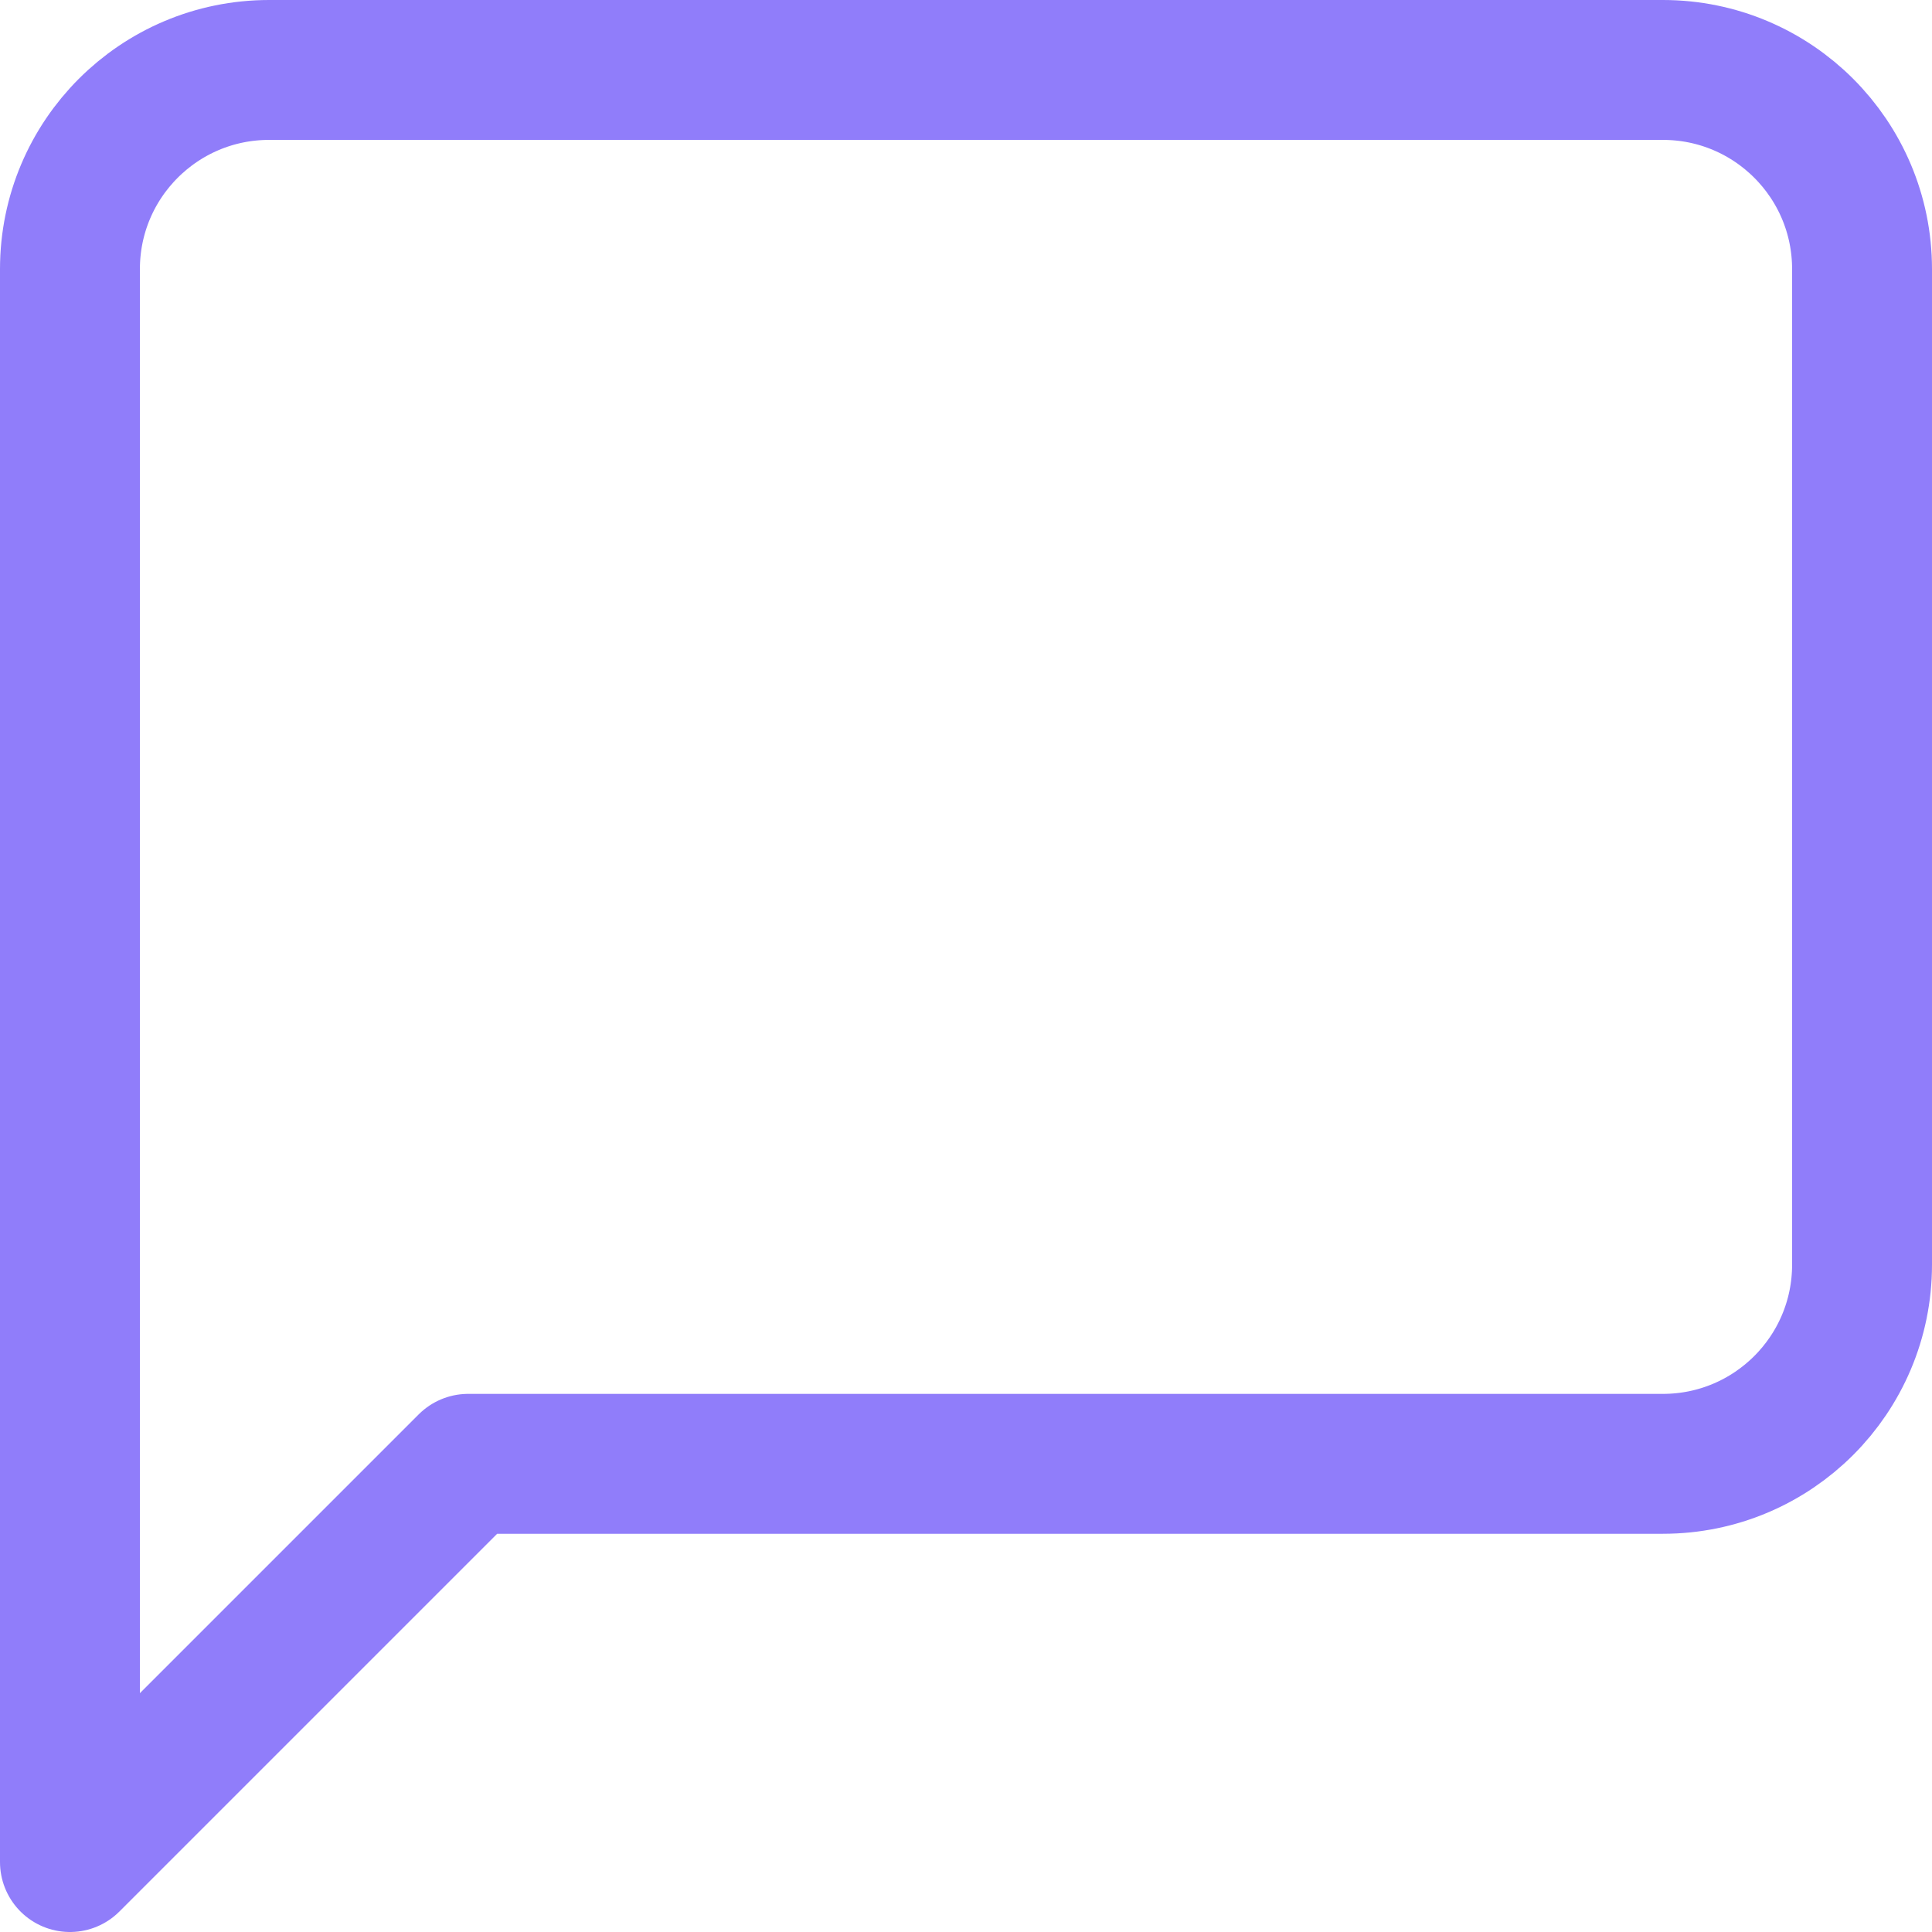
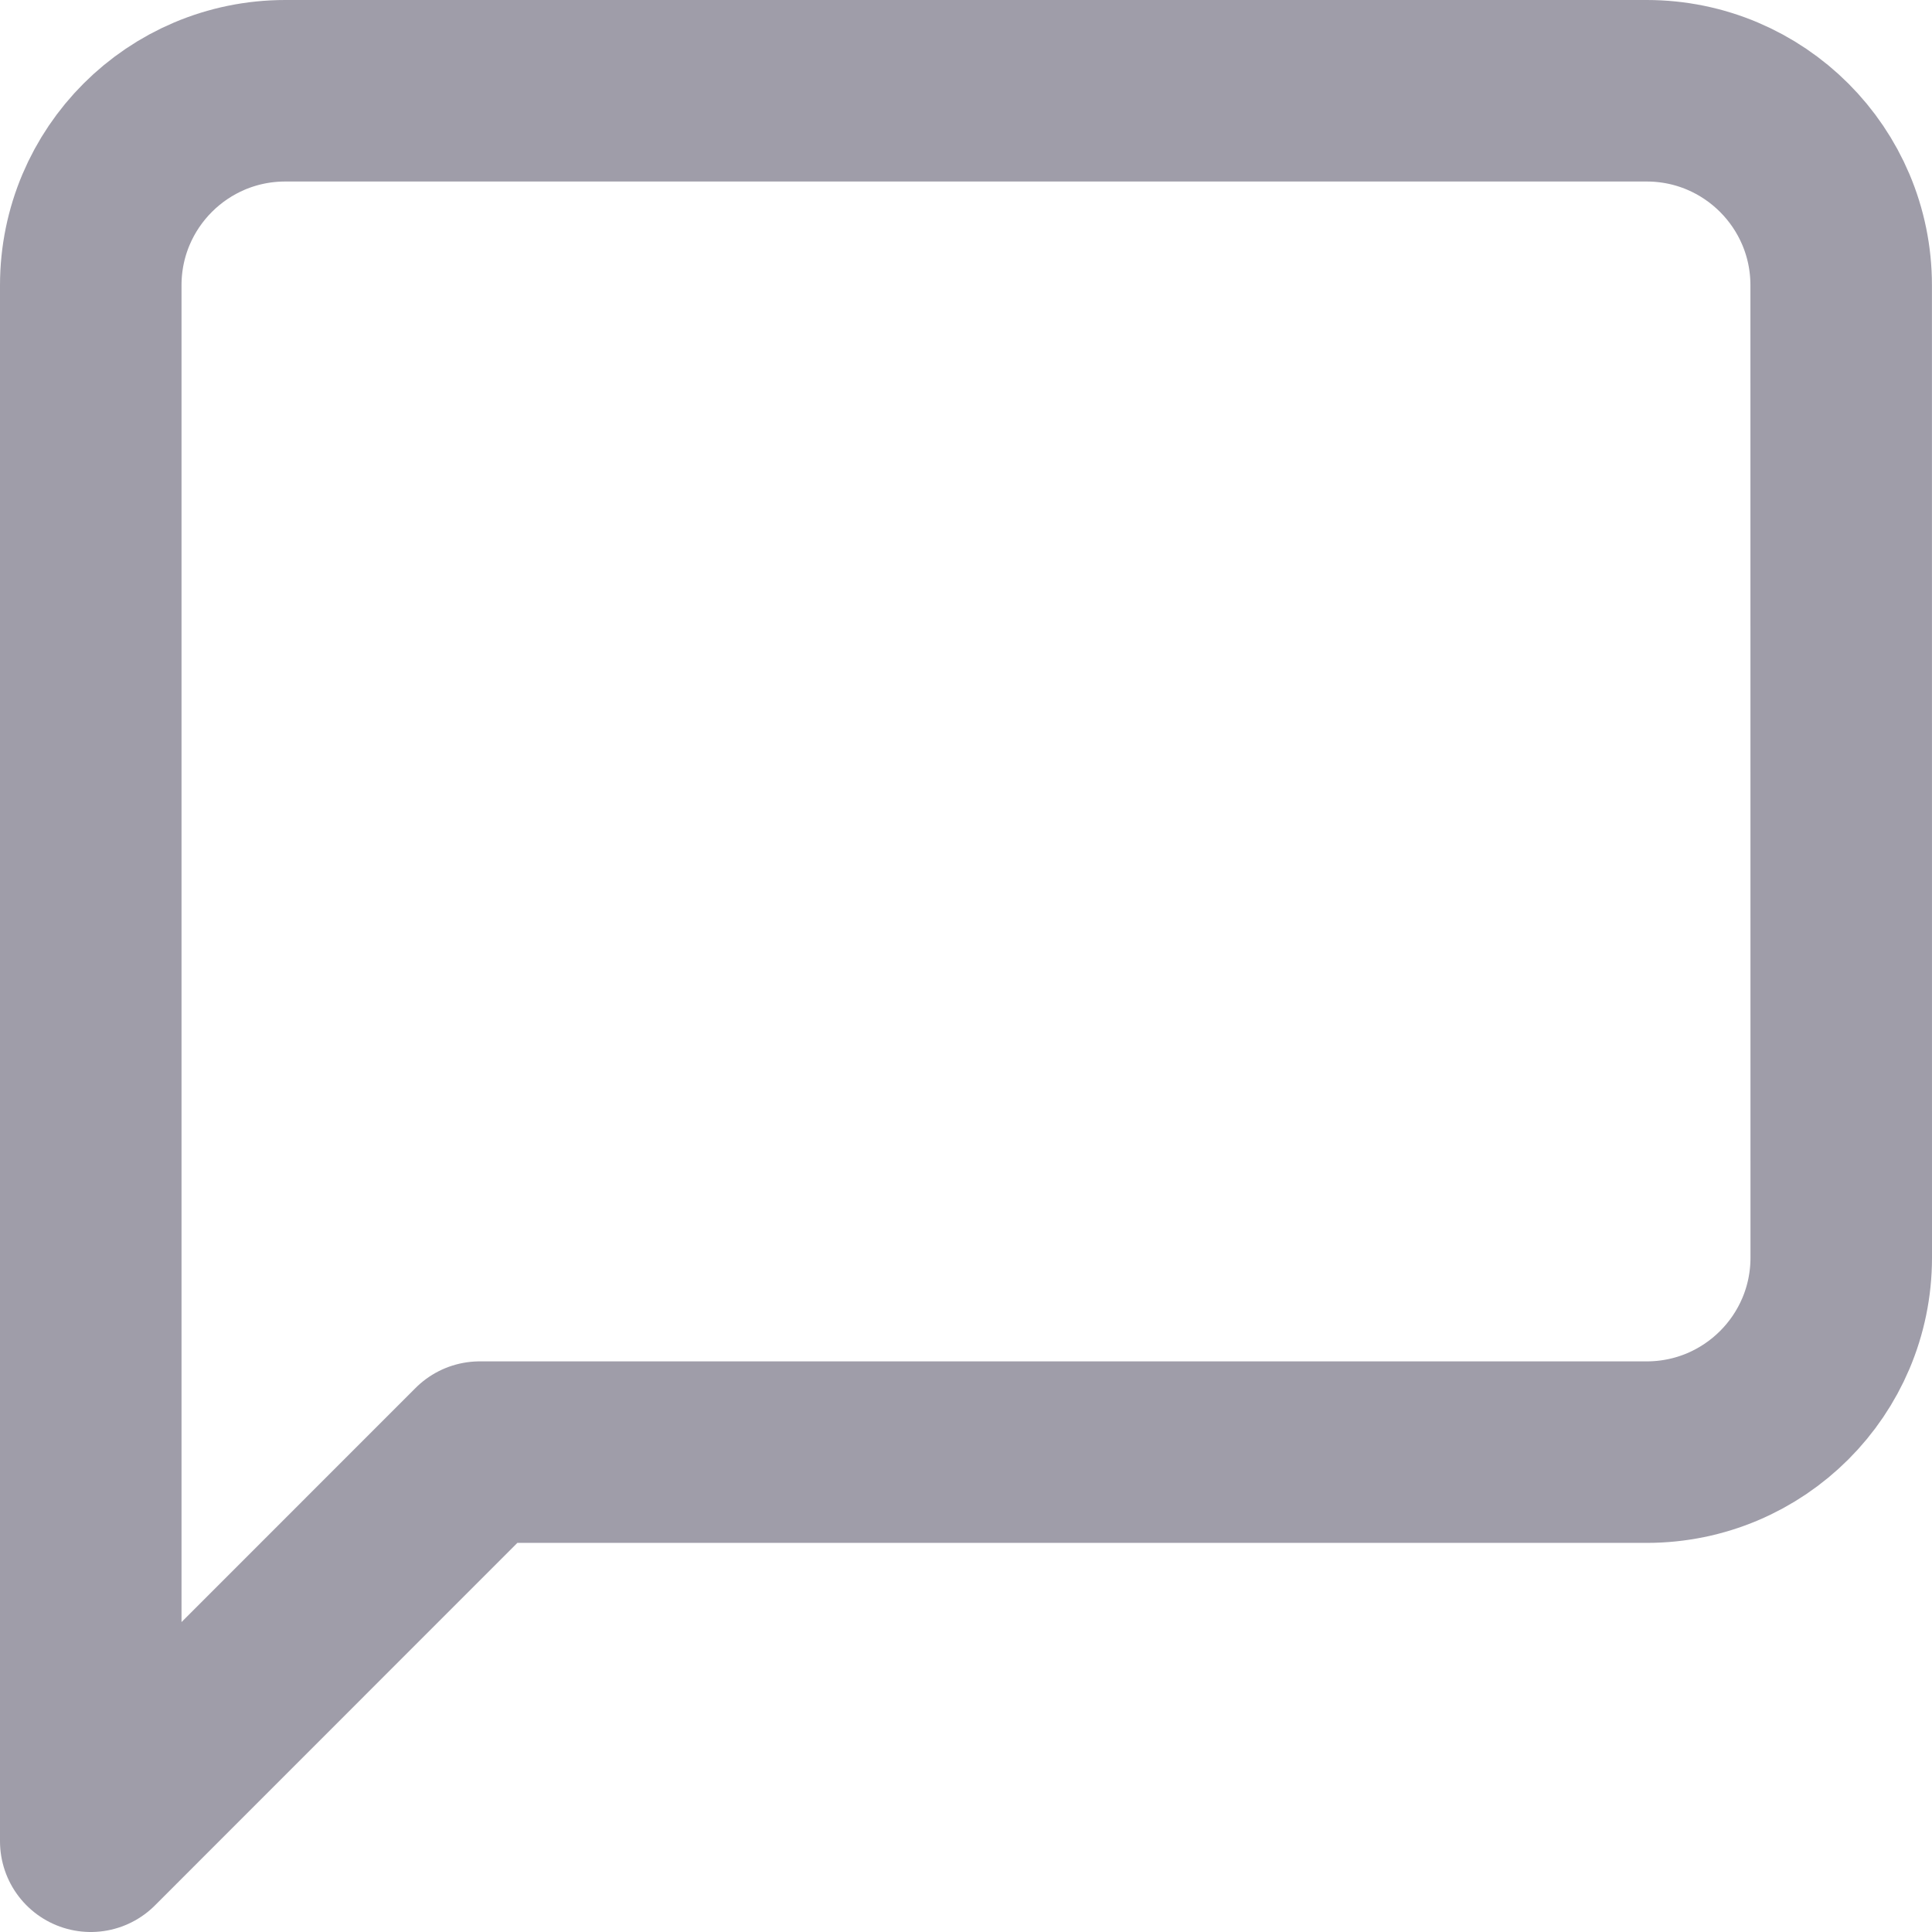
- <svg xmlns="http://www.w3.org/2000/svg" width="27.62" height="27.62" viewBox="0 0 27.62 27.62">
-   <path id="message-square" d="M28.62,20.08a2.847,2.847,0,0,1-2.847,2.847H8.693L3,28.62V5.847A2.847,2.847,0,0,1,5.847,3H25.773A2.847,2.847,0,0,1,28.62,5.847Z" transform="translate(-2 -2)" fill="none" stroke="#907dfa" stroke-linecap="round" stroke-linejoin="round" stroke-width="2" />
+ <svg xmlns="http://www.w3.org/2000/svg" width="31.931" height="31.931" viewBox="0 0 31.931 31.931">
+   <path id="message-square" d="M31.931,22.288A3.215,3.215,0,0,1,28.717,25.5H9.429L3,31.931V6.215A3.215,3.215,0,0,1,6.215,3h22.5a3.215,3.215,0,0,1,3.215,3.215Z" transform="translate(-1.5 -1.5)" fill="none" stroke="#9f9da9" stroke-linecap="round" stroke-linejoin="round" stroke-width="3" />
</svg>
